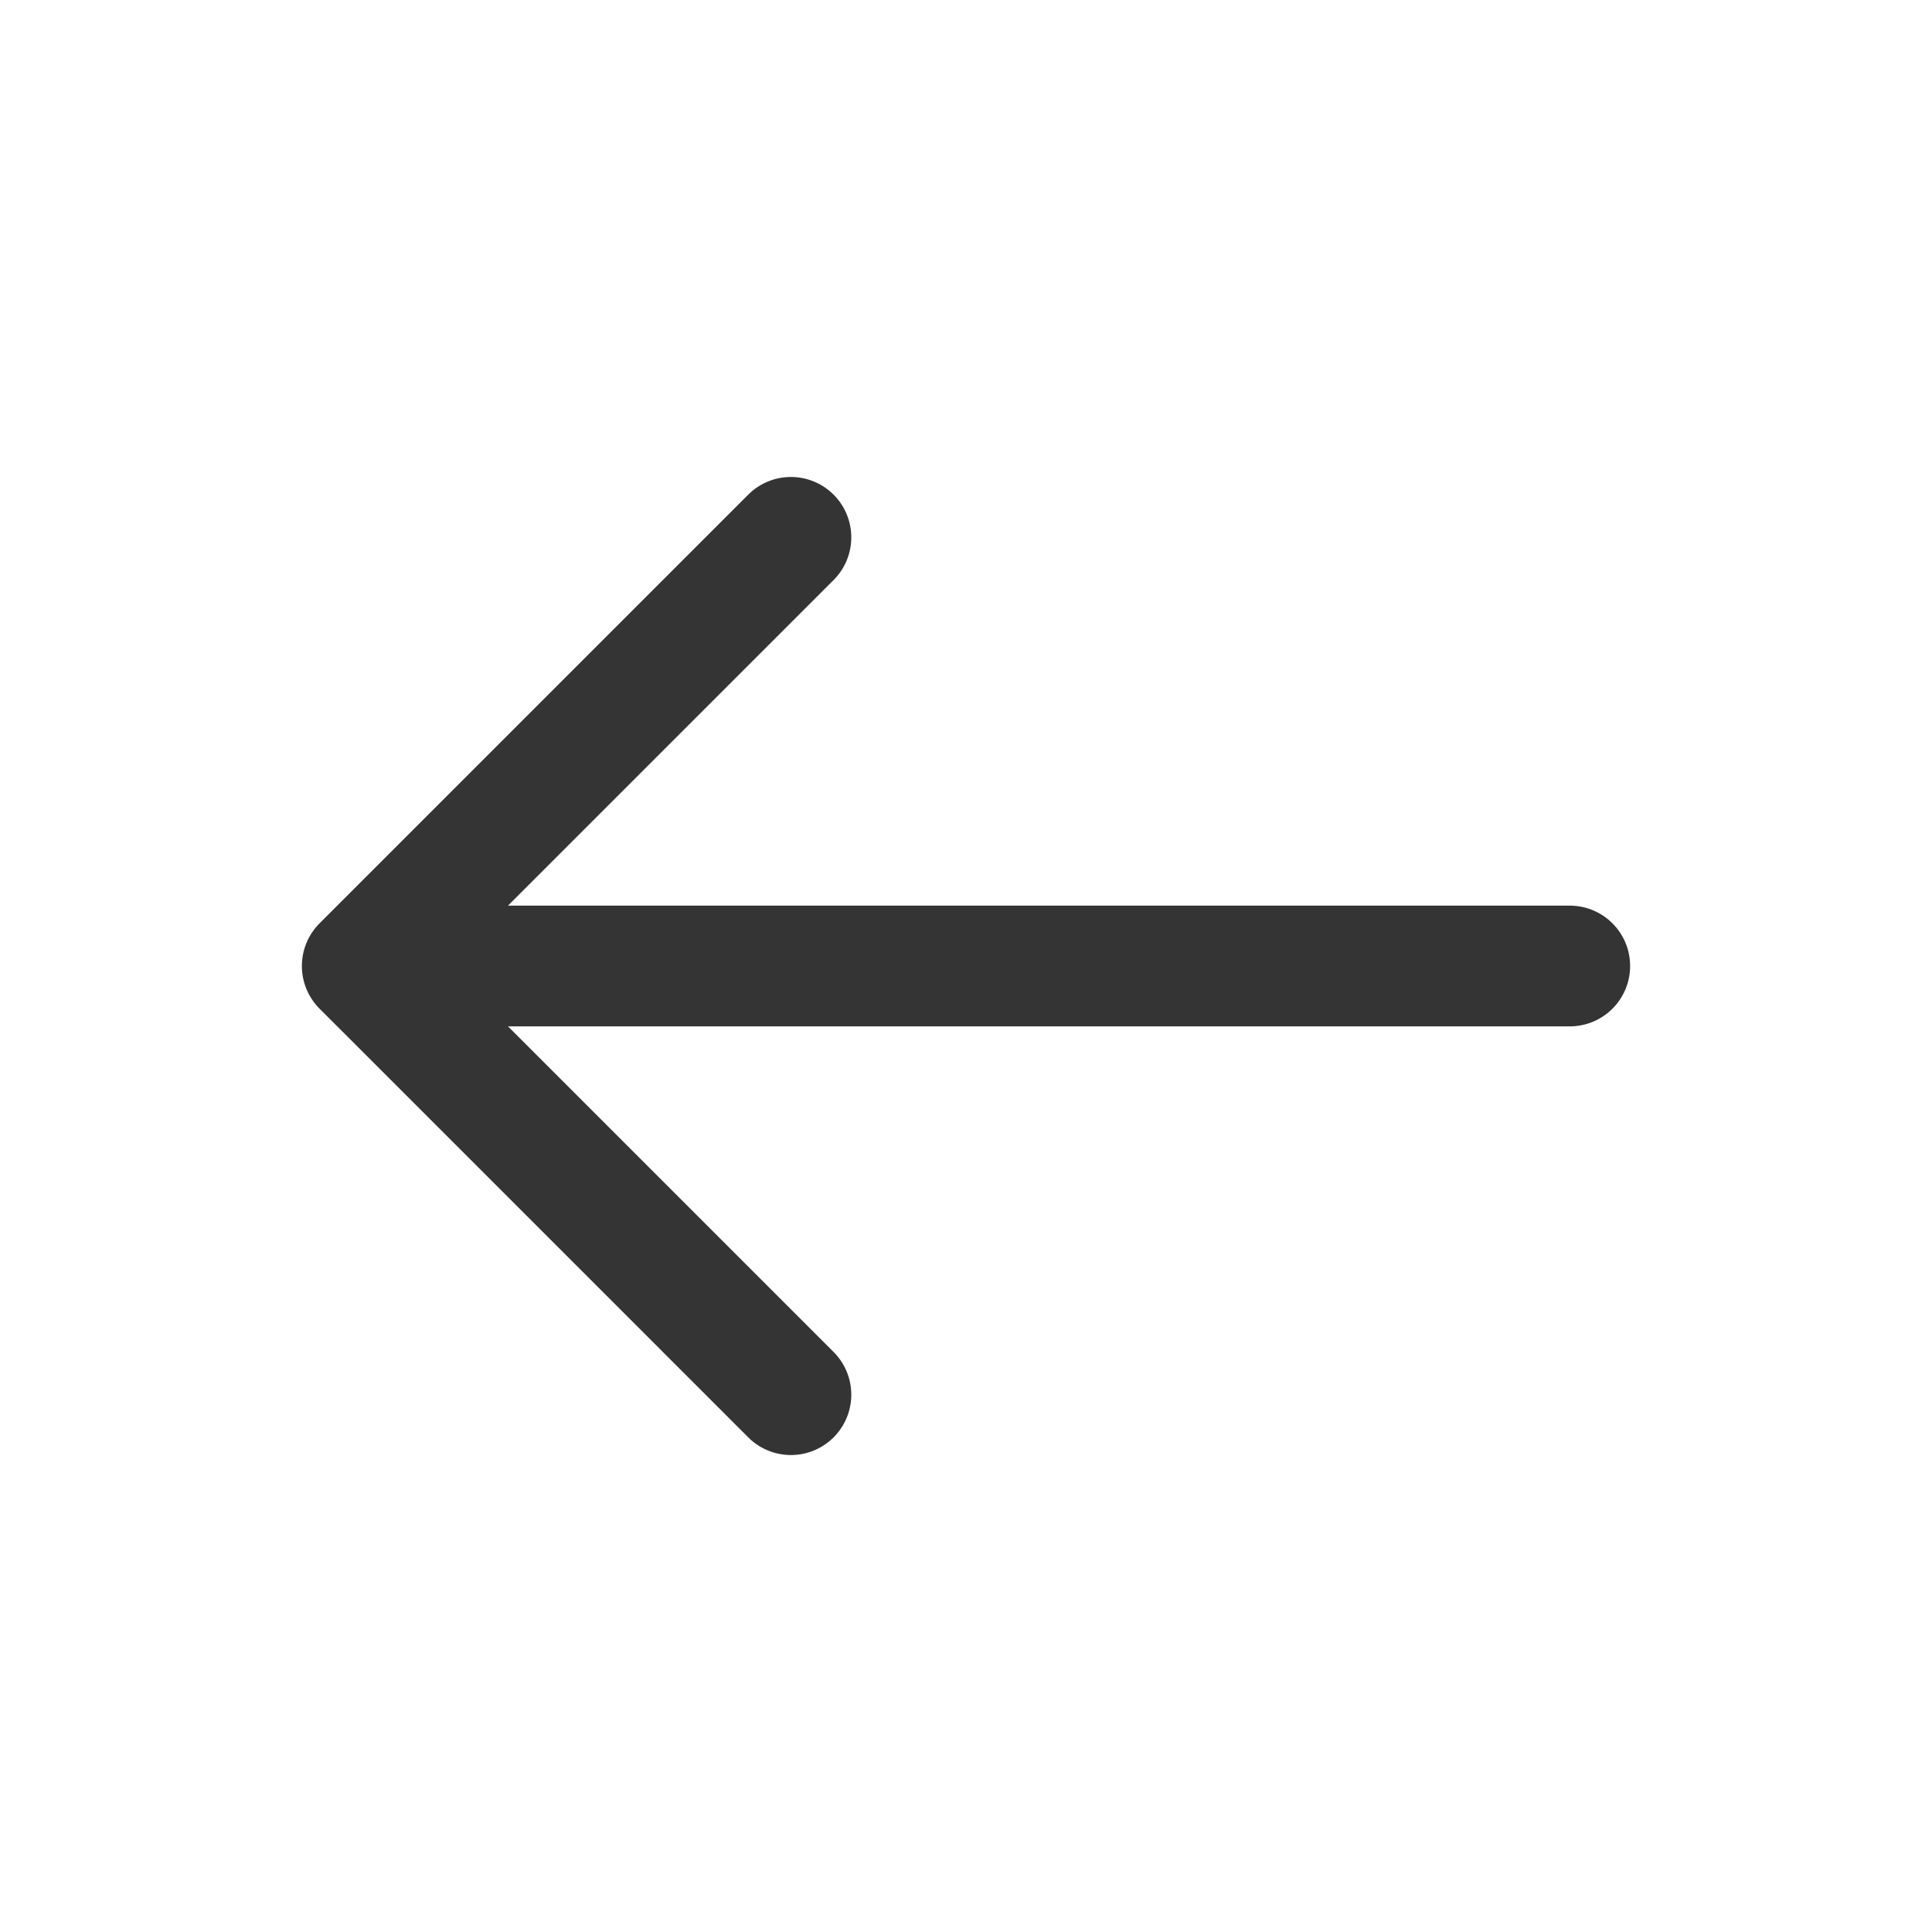
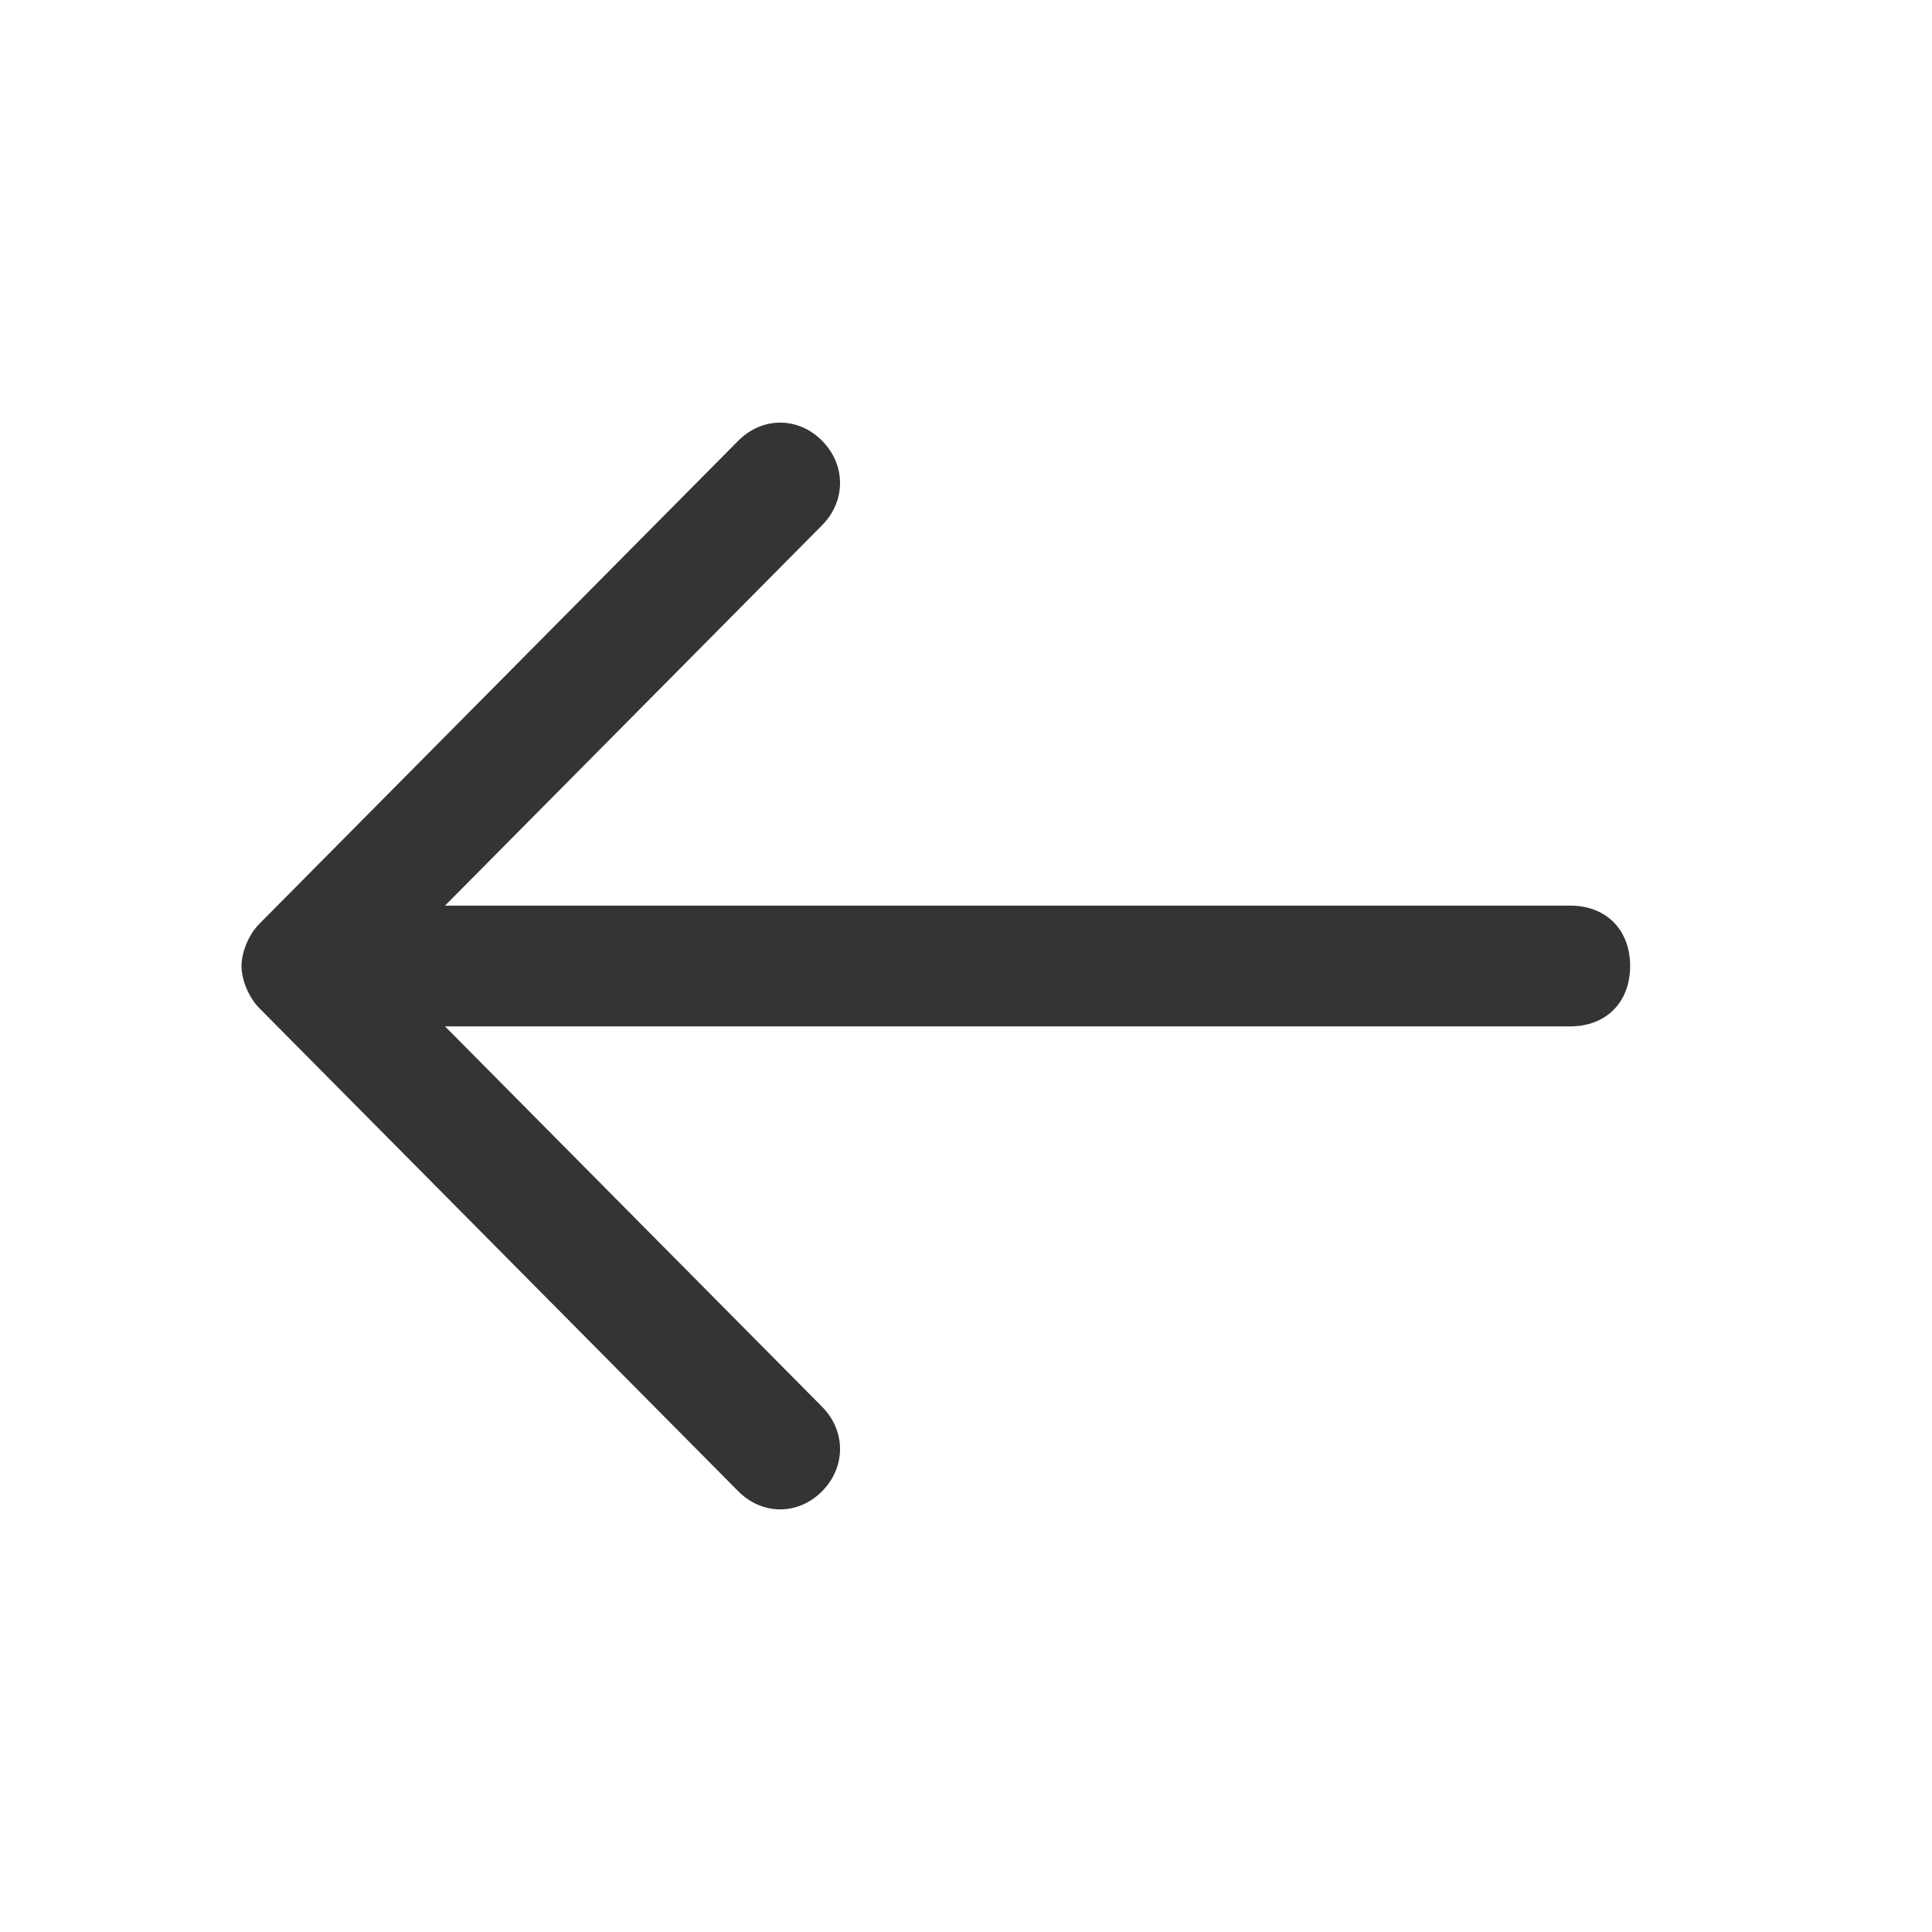
<svg xmlns="http://www.w3.org/2000/svg" width="32" height="32" viewBox="0 0 32 32" fill="none">
-   <path d="M26 16H6L13.1 23.1L6 16L13.1 8.9" stroke="#343434" stroke-width="2" stroke-miterlimit="10" stroke-linecap="round" stroke-linejoin="round" />
+   <path d="M13.616 24.7C14.013 24.3 14.013 23.7 13.616 23.3L7.371 17H26.009C26.603 17 27 16.6 27 16C27 15.4 26.603 15 26.009 15H7.371L13.616 8.7C14.013 8.3 14.013 7.7 13.616 7.3C13.22 6.9 12.625 6.9 12.228 7.3L4.297 15.3C4.099 15.5 4 15.8 4 16C4 16.2 4.099 16.5 4.297 16.7L12.228 24.7C12.625 25.1 13.22 25.1 13.616 24.7Z" fill="#343434" />
</svg>
